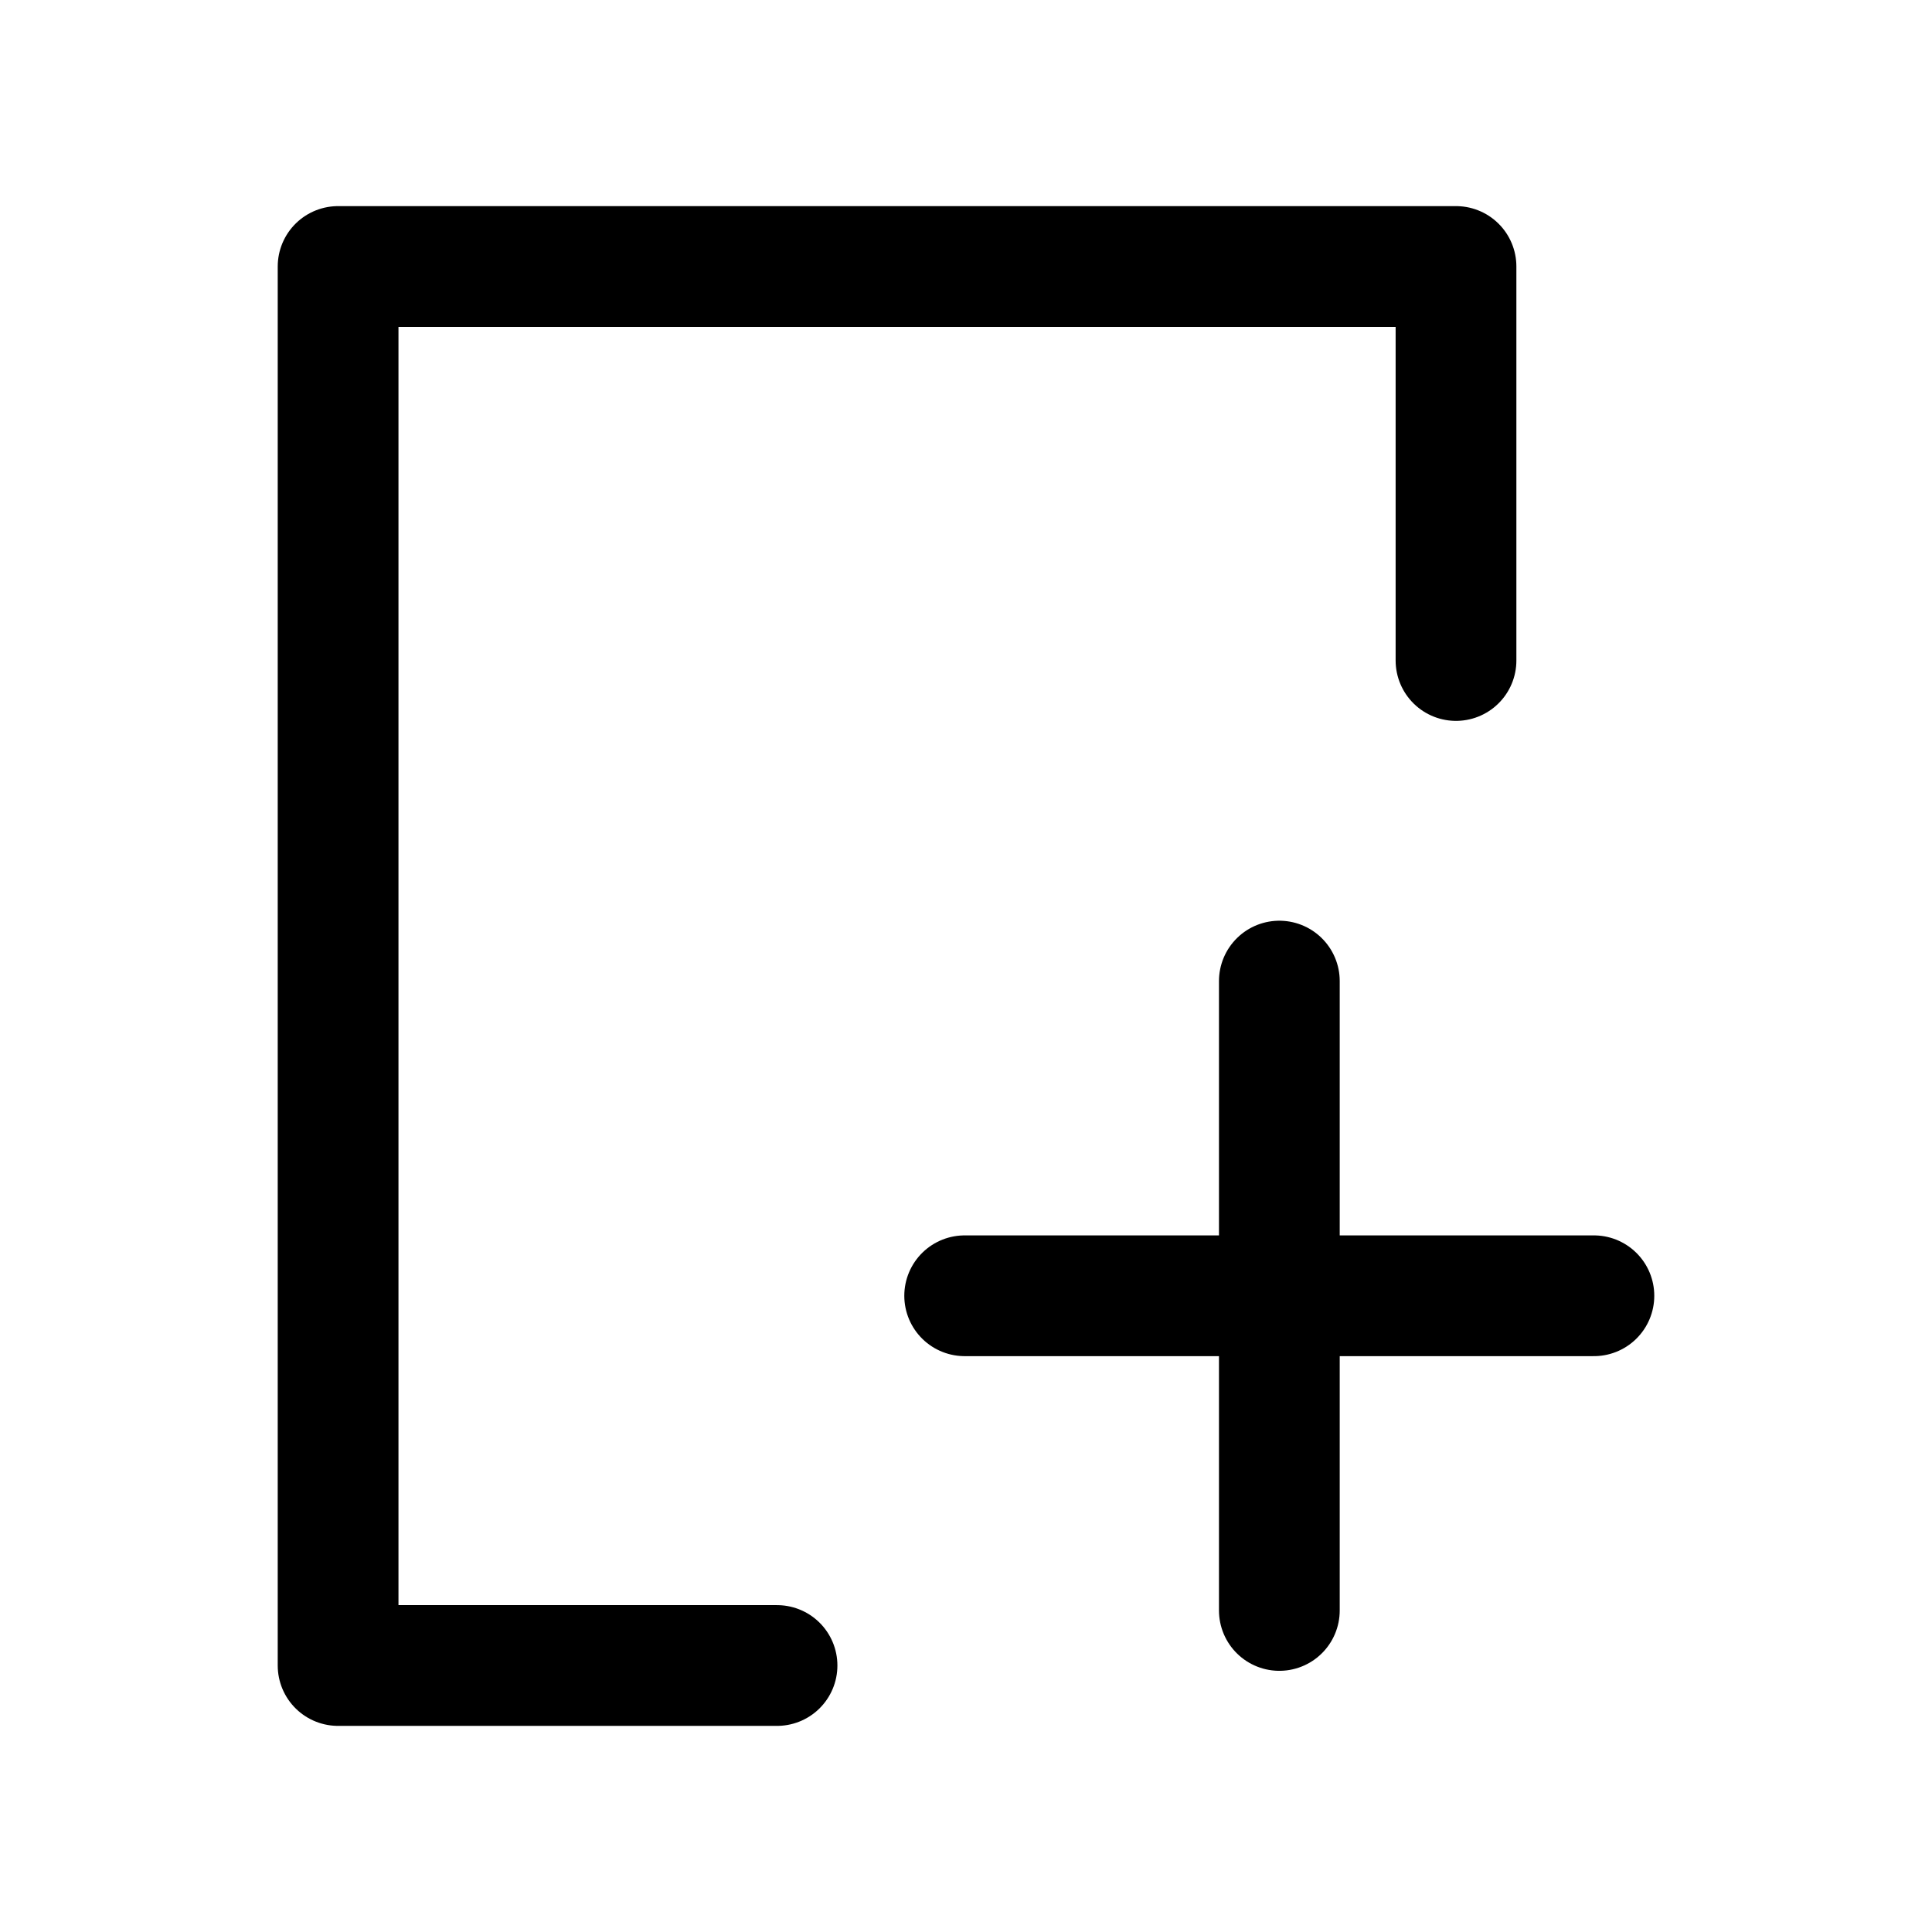
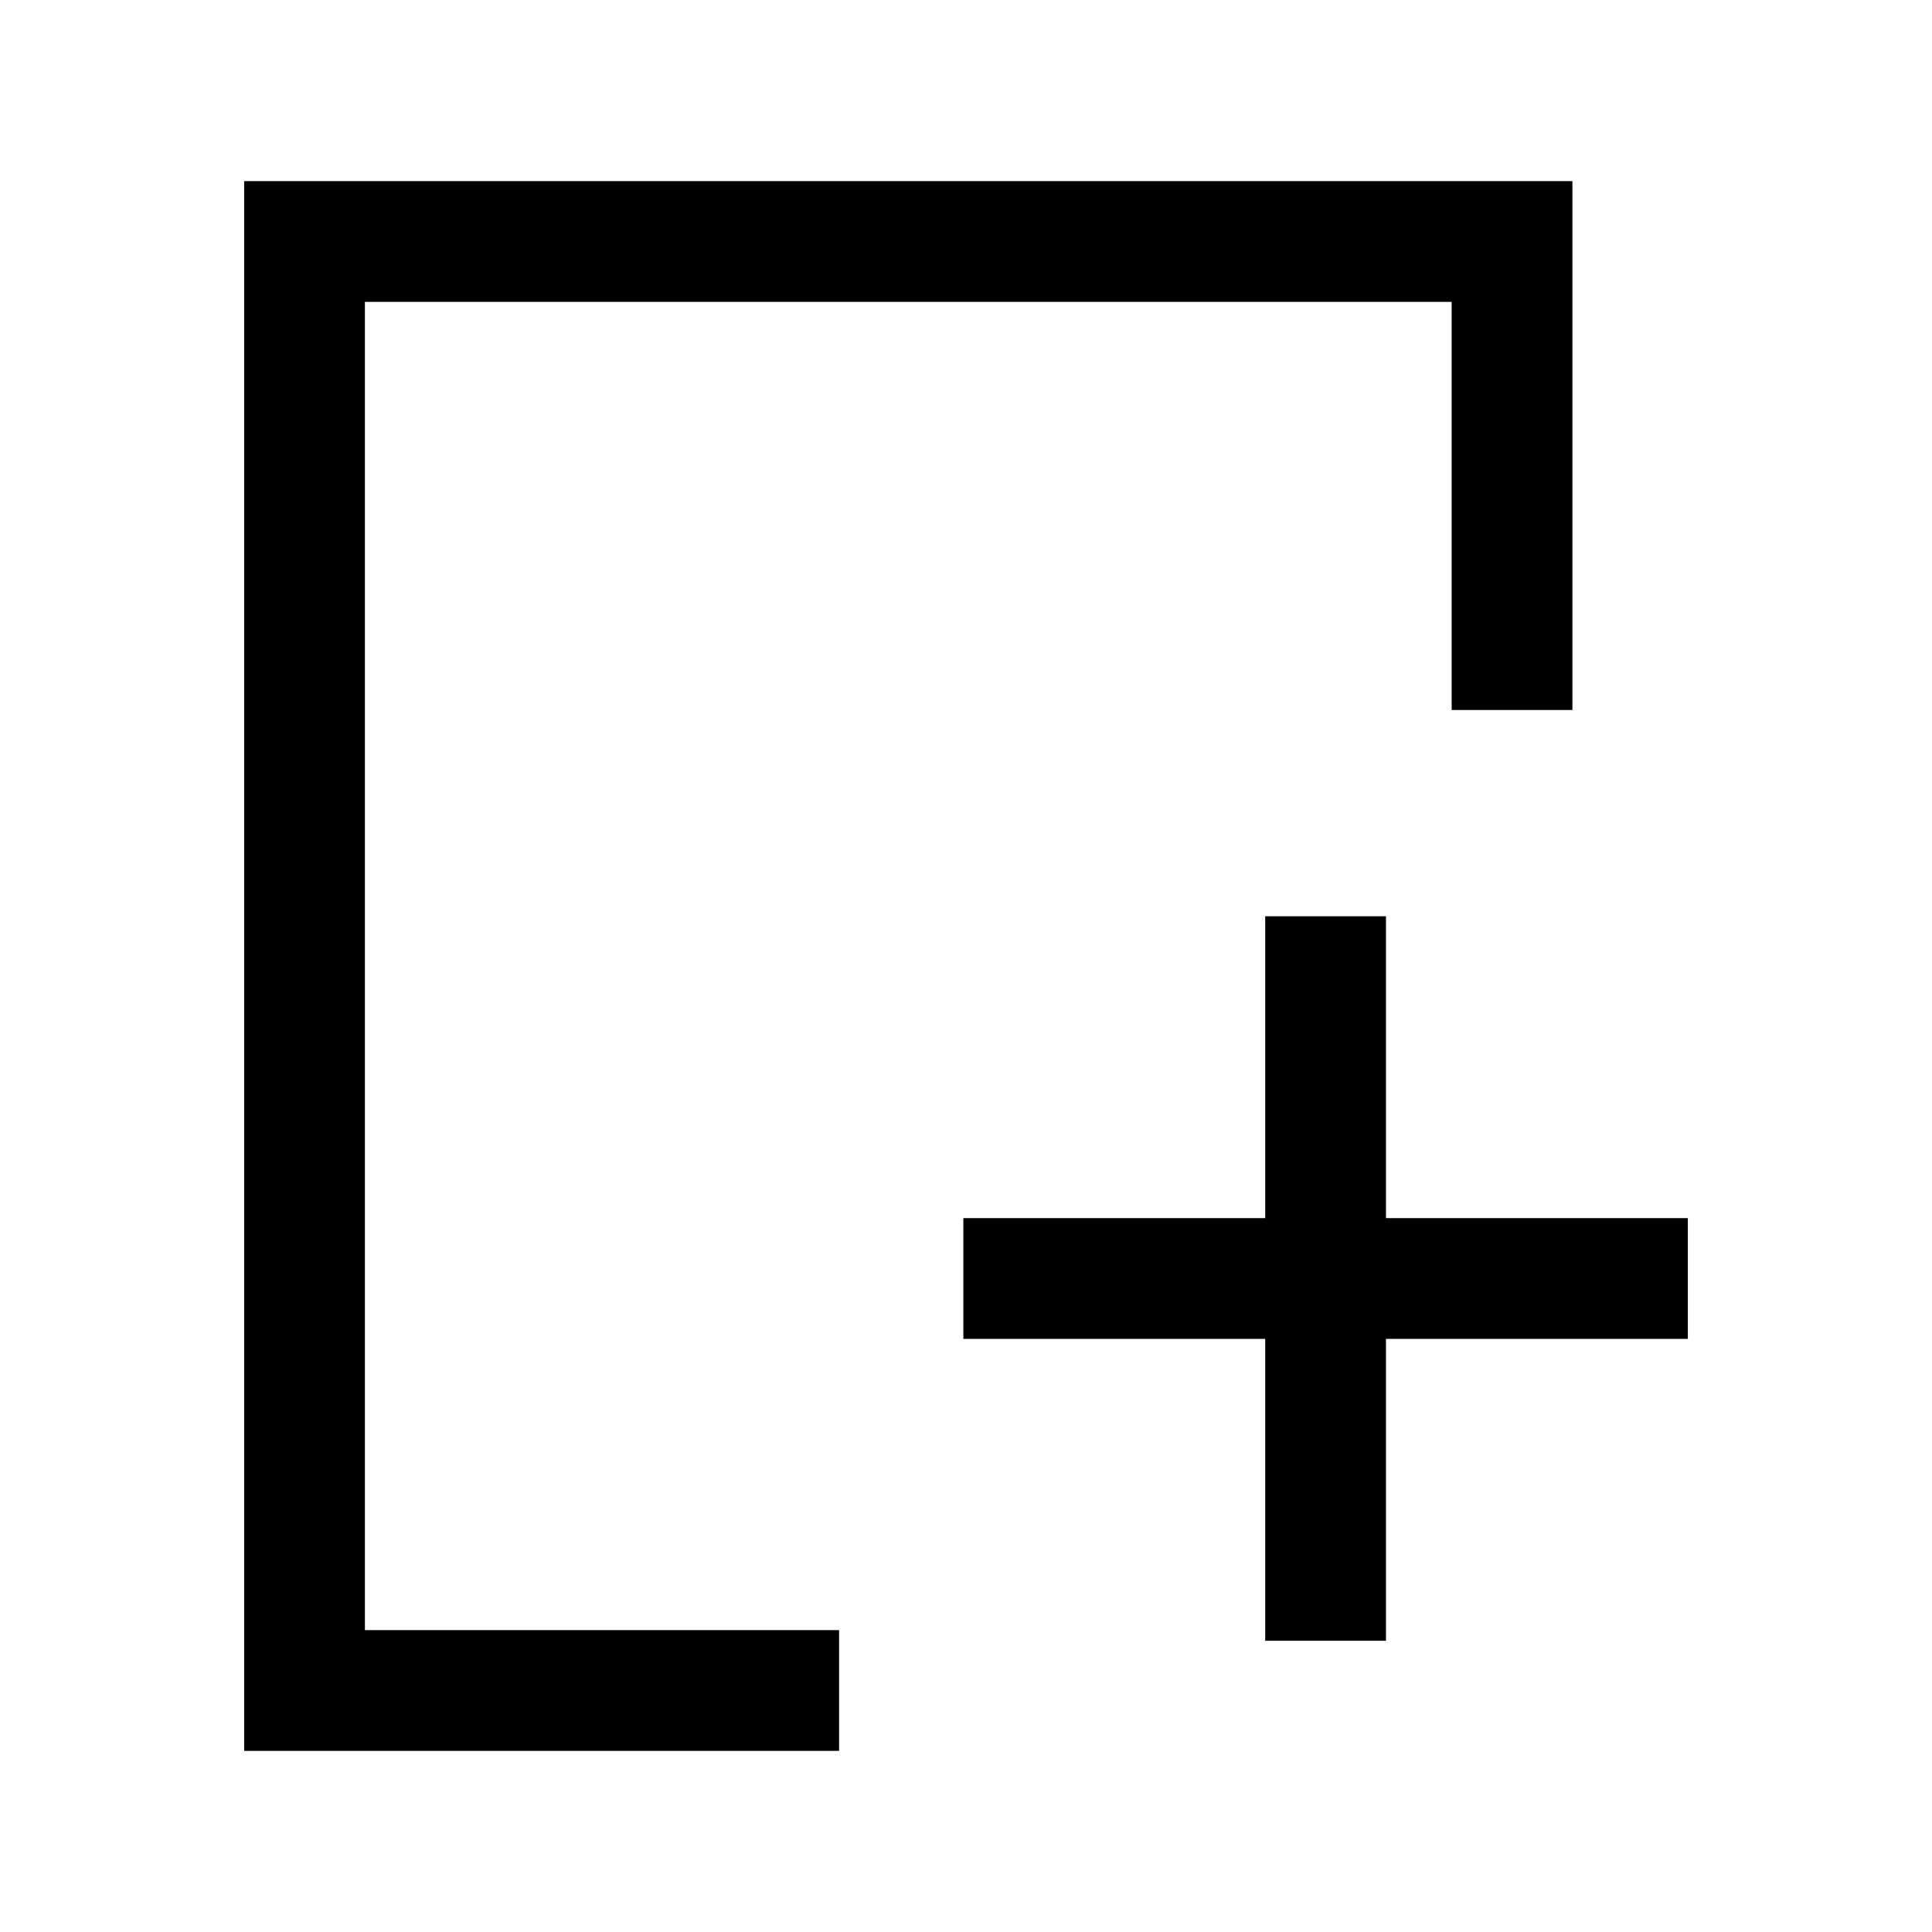
- <svg xmlns="http://www.w3.org/2000/svg" width="16" height="16" viewBox="0 0 16 16" fill="none">
-   <path d="M7.989 10.731H13.2" stroke="black" stroke-linecap="round" stroke-linejoin="round" />
-   <path d="M10.595 8.125L10.595 13.337" stroke="black" stroke-linecap="round" stroke-linejoin="round" />
-   <path d="M6.435 13.793H2.8V2.207H12.058V5.47" stroke="black" stroke-linecap="round" stroke-linejoin="round" />
+ <svg xmlns="http://www.w3.org/2000/svg" width="16" height="16" viewBox="0 0 16 16">
+   <path d="M13.022 1.5H2.022V14.5H6.949V13.5H3.022V2.5H12.022V5.88H13.022V1.5Z" fill="currentColor" />
+   <path d="M11.478 7.588V10.088H13.978V11.088H11.478V13.588H10.478V11.088H7.978V10.088H10.478V7.588H11.478Z" fill="currentColor" />
</svg>
